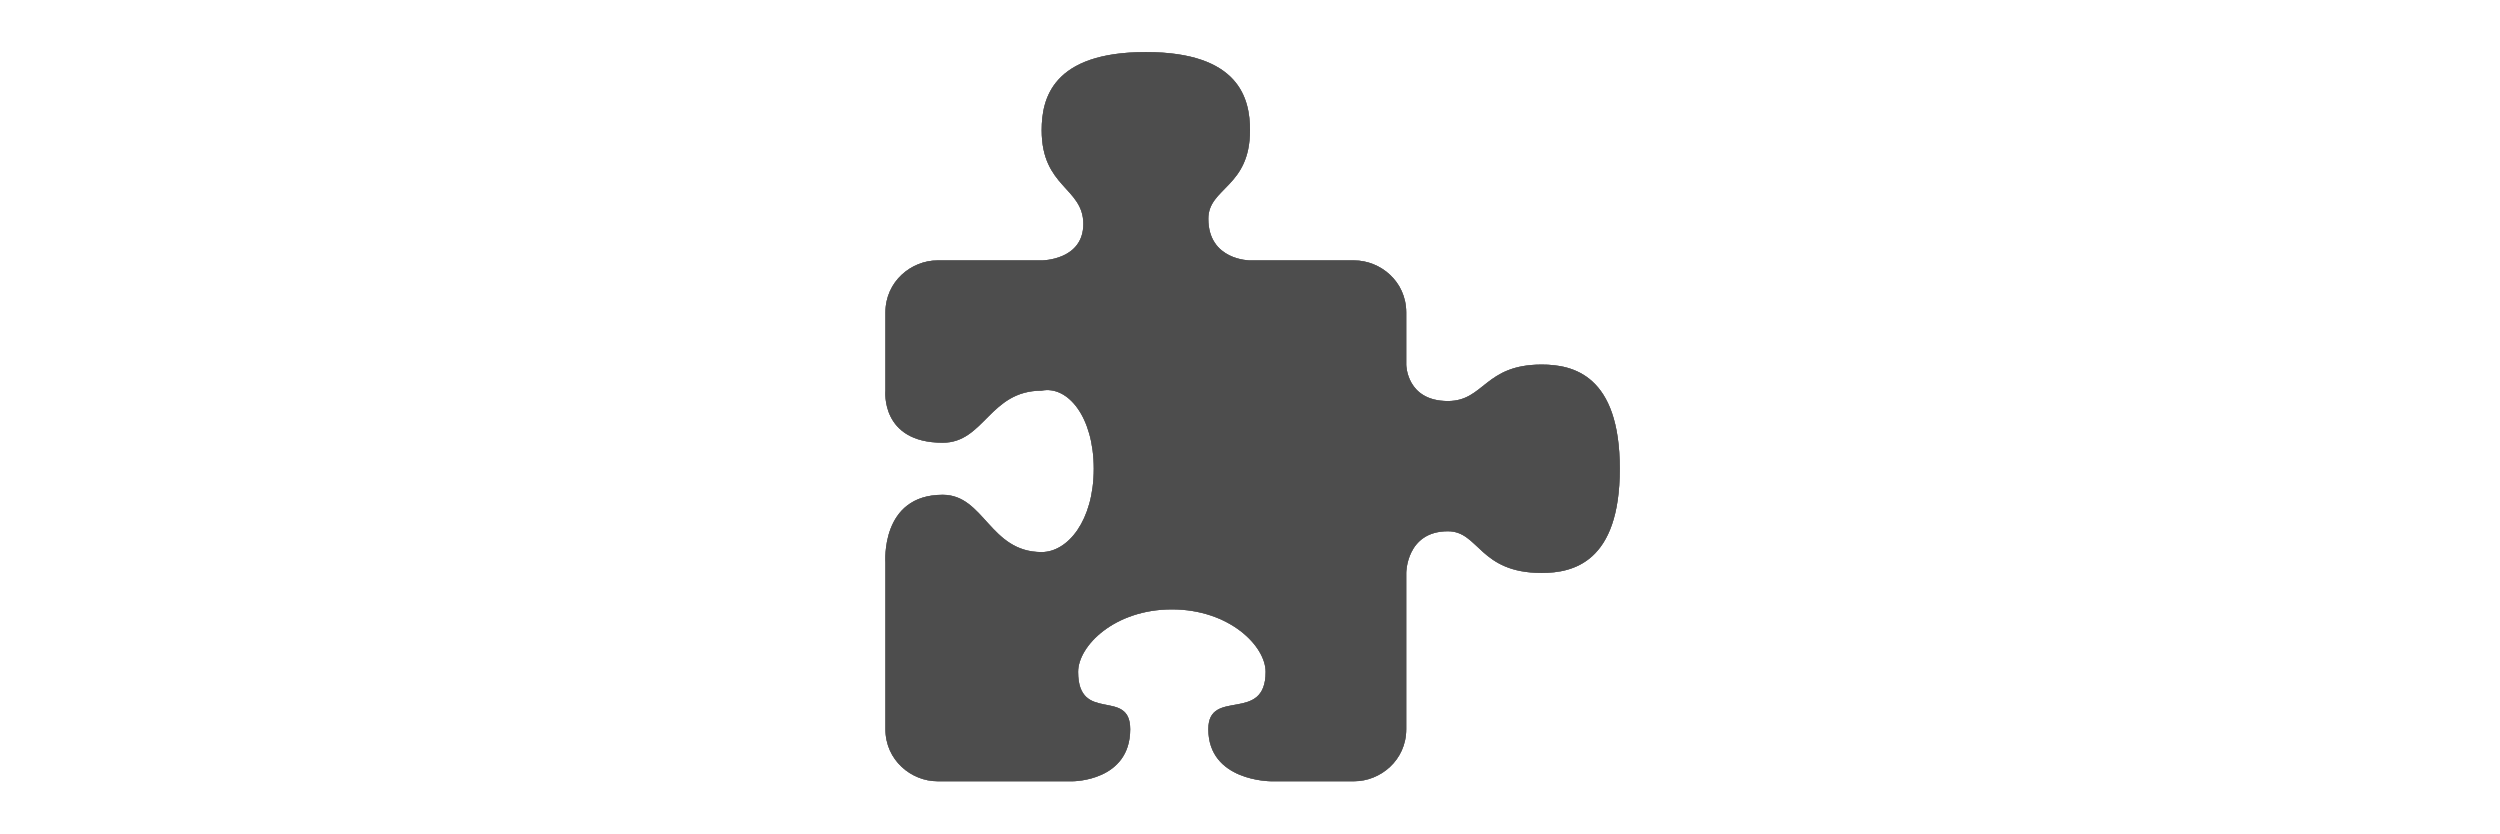
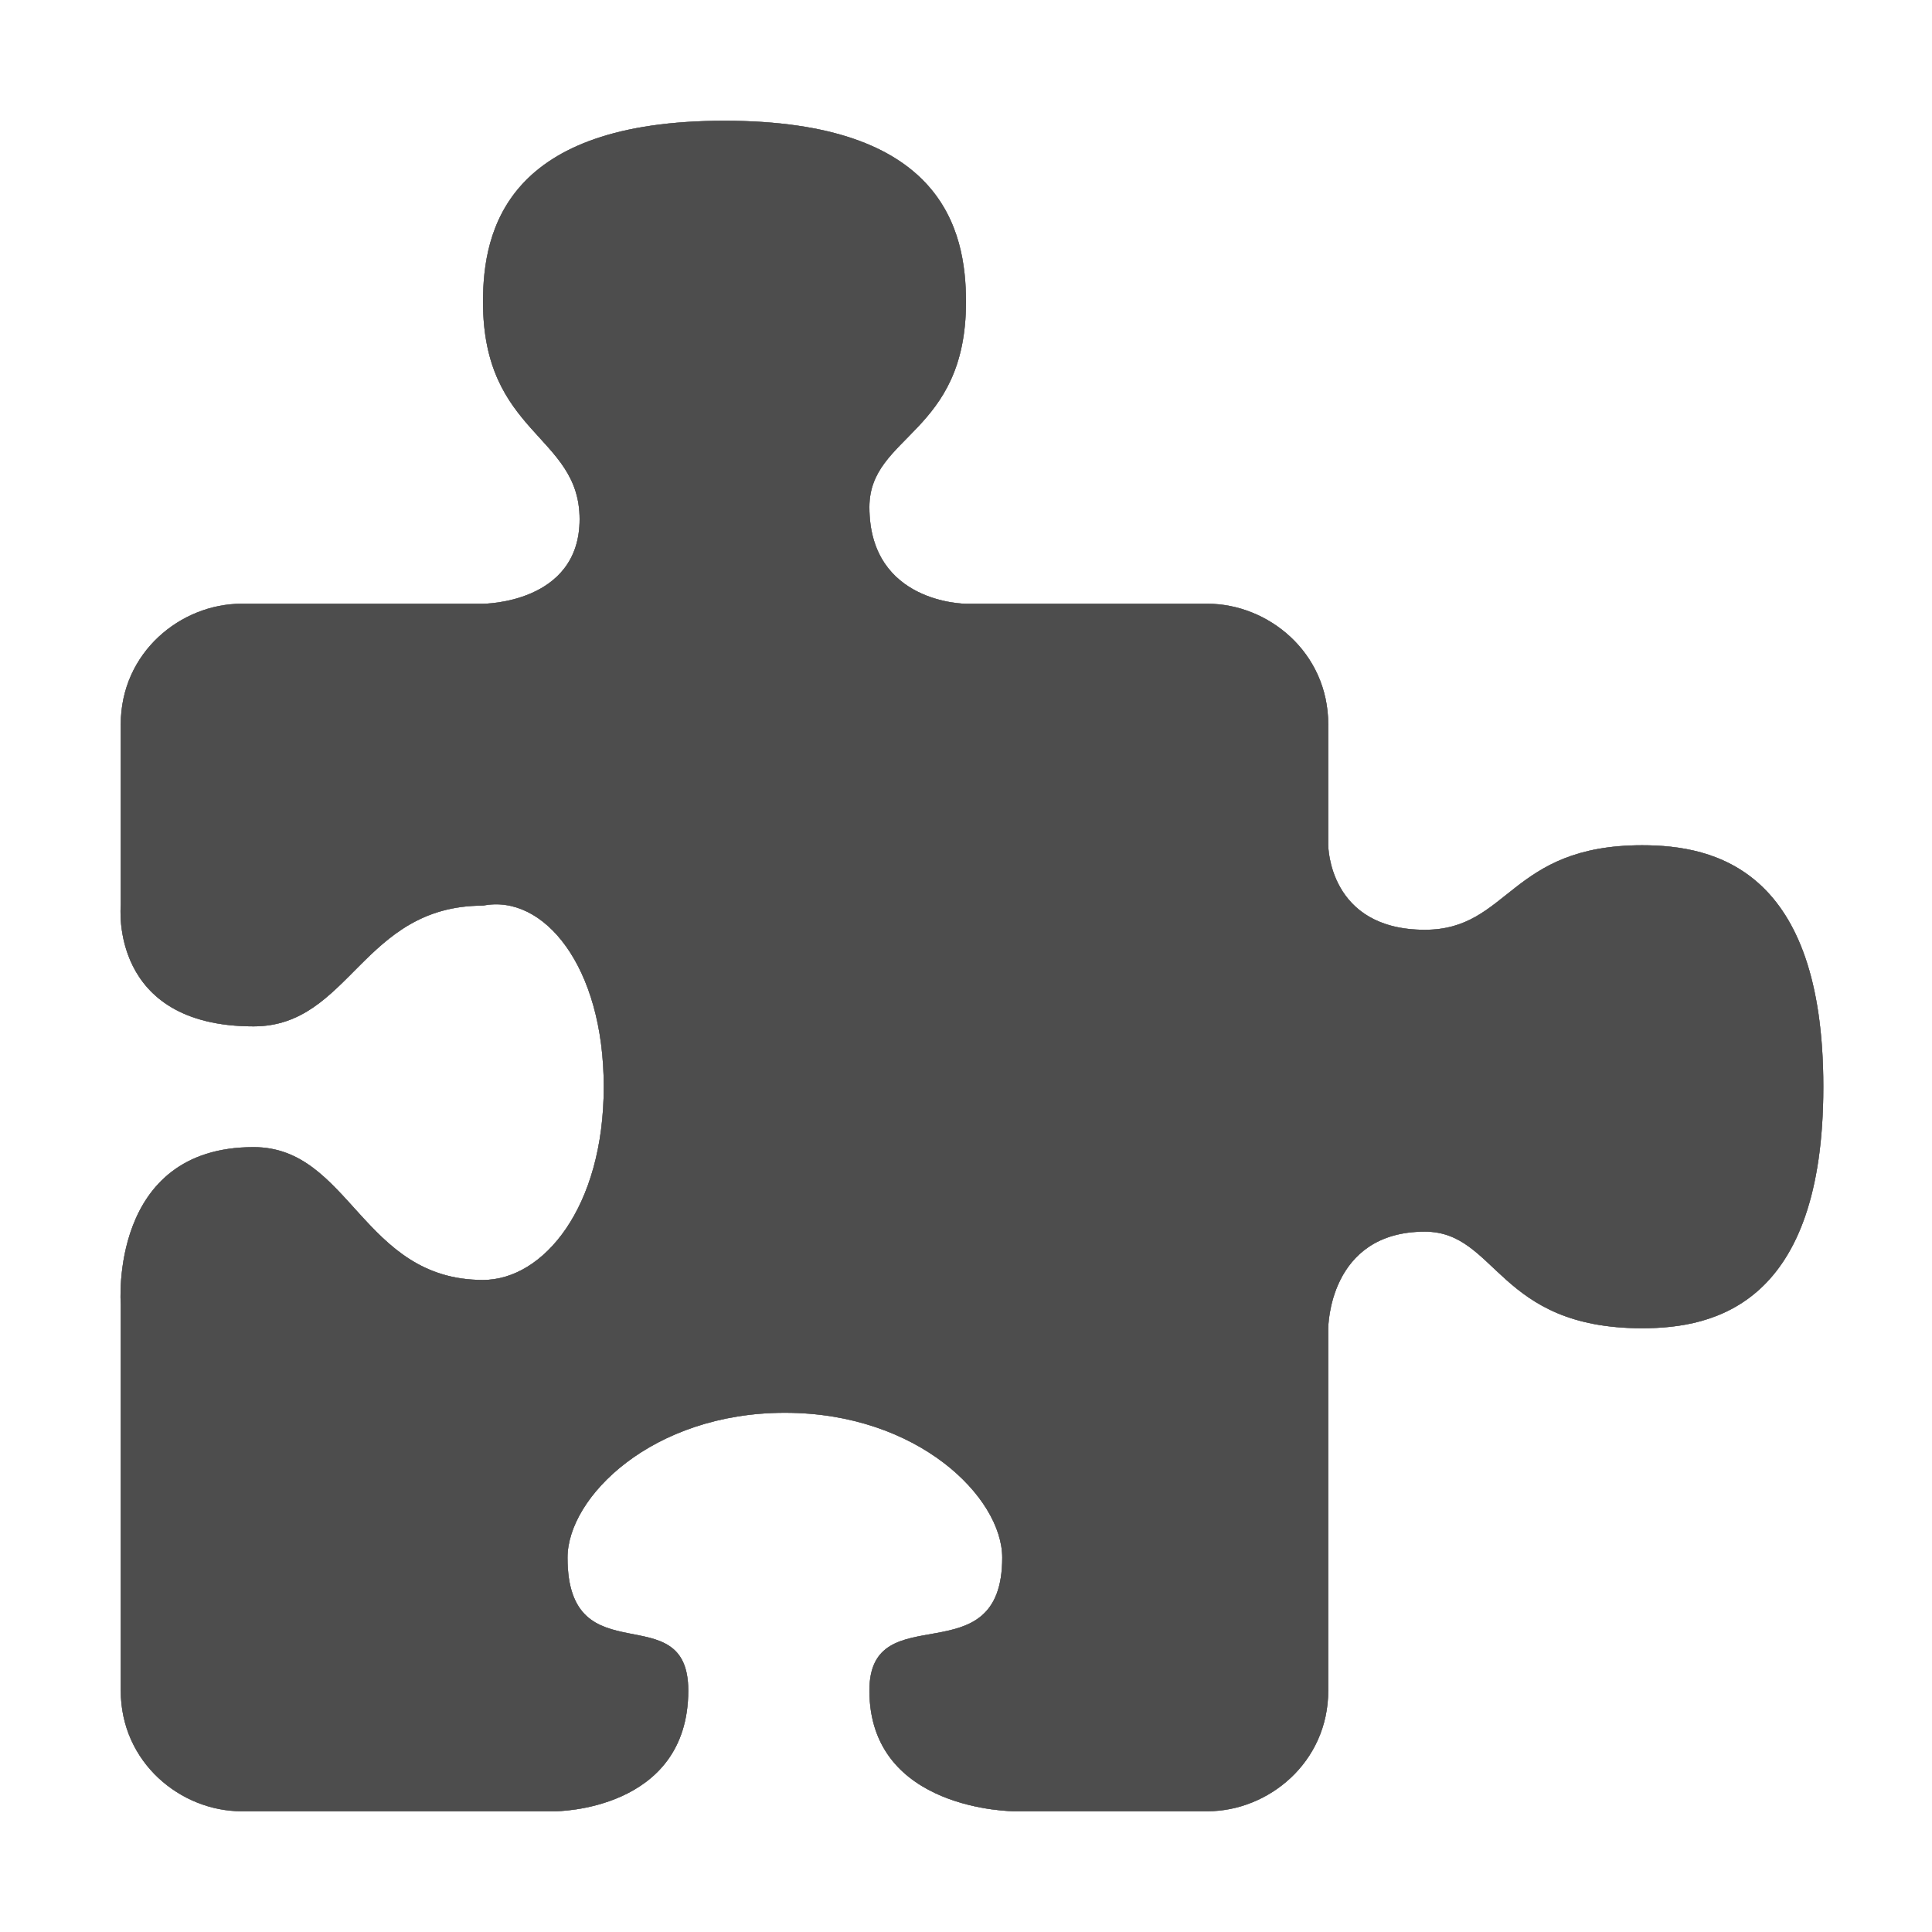
- <svg xmlns="http://www.w3.org/2000/svg" xmlns:xlink="http://www.w3.org/1999/xlink" version="1.1" width="48" height="16" viewBox="0 0 16 16">
-   <style>
-     g:not(:target) {
-       display: none;
-     }
-   </style>
+ <svg xmlns="http://www.w3.org/2000/svg" xmlns:xlink="http://www.w3.org/1999/xlink" width="16" height="16" viewBox="0 0 16 16">
  <defs>
-     <style type="text/css">
-     
-       
+     <style>
+       use:not(:target) {
+         display: none;
+       }
      .style-icon-notification {
-         fill: #666666;
+         fill: #666;
      }
- 
      .style-icon-notification.hover {
        fill: #808080;
      }
- 
      .style-icon-notification.active {
        fill: #4d4d4d;
      }
-       
-     
    </style>
    <path id="shape-notifcations-addons" d="M10,15c0.5,0,1-0.4,1-1v-3c0,0,0-0.8,0.8-0.8c0.6,0,0.6,0.8,1.8,0.8c0.6,0,1.5-0.2,1.5-2c0-1.8-0.9-2-1.5-2 c-1.1,0-1.1,0.7-1.8,0.7C11,7.7,11,7,11,7V6c0-0.6-0.5-1-1-1H8c0,0-0.8,0-0.8-0.8C7.2,3.6,8,3.6,8,2.5C8,1.9,7.8,1,6,1 C4.2,1,4,1.9,4,2.5c0,1.1,0.8,1.1,0.8,1.8C4.8,5,4,5,4,5H2C1.5,5,1,5.4,1,6l0,1.5c0,0-0.1,1,1.1,1c0.8,0,0.9-1,1.9-1 C4.5,7.4,5,8,5,9c0,1-0.5,1.6-1,1.6c-1,0-1.1-1.1-1.9-1.1C0.9,9.5,1,10.8,1,10.8V14c0,0.6,0.5,1,1,1l2.6,0c0,0,1.1,0,1.1-1 c0-0.8-1-0.1-1-1.1c0-0.5,0.7-1.2,1.8-1.2s1.8,0.7,1.8,1.2c0,1-1.1,0.3-1.1,1.1c0,1,1.2,1,1.2,1H10z" />
  </defs>
-   <g id="default">
-     <use xlink:href="#shape-notifcations-addons" class="style-icon-notification" />
-   </g>
-   <g id="hover">
-     <use xlink:href="#shape-notifcations-addons" class="style-icon-notification hover" />
-   </g>
-   <g id="active">
-     <use xlink:href="#shape-notifcations-addons" class="style-icon-notification active" />
-   </g>
+   <use id="default" xlink:href="#shape-notifcations-addons" class="style-icon-notification" />
+   <use id="hover" xlink:href="#shape-notifcations-addons" class="style-icon-notification hover" />
+   <use id="active" xlink:href="#shape-notifcations-addons" class="style-icon-notification active" />
</svg>
